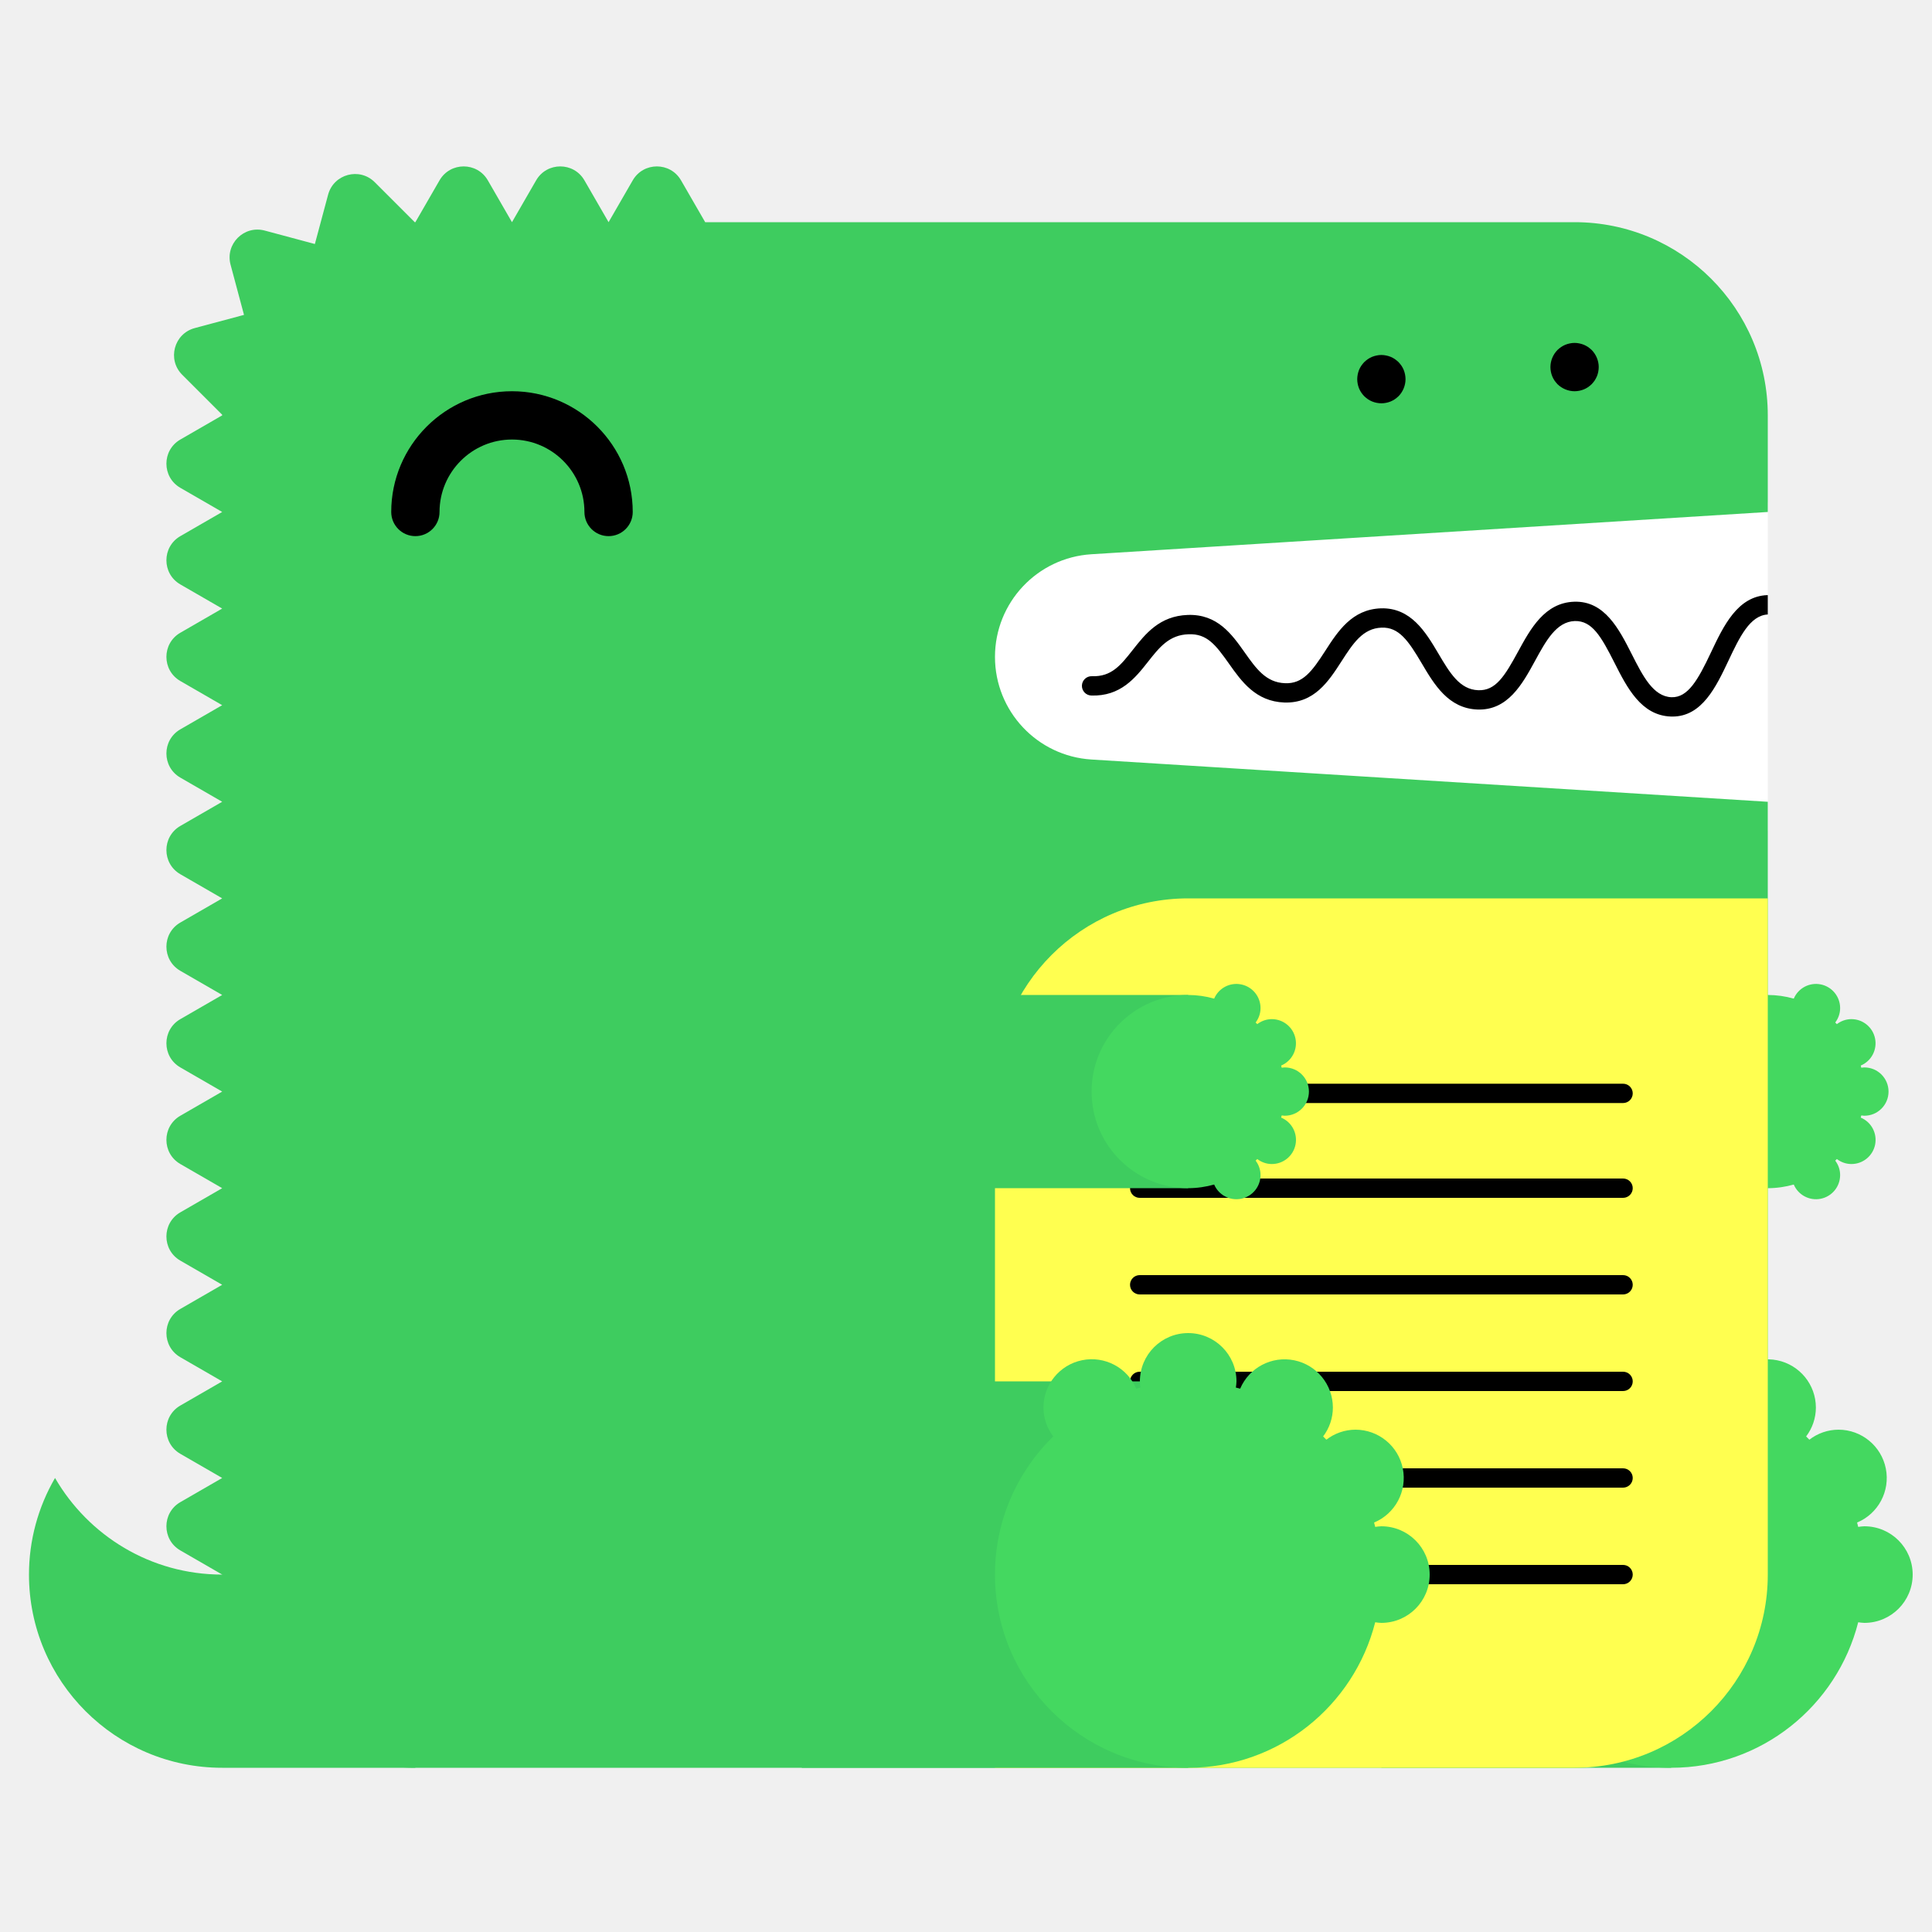
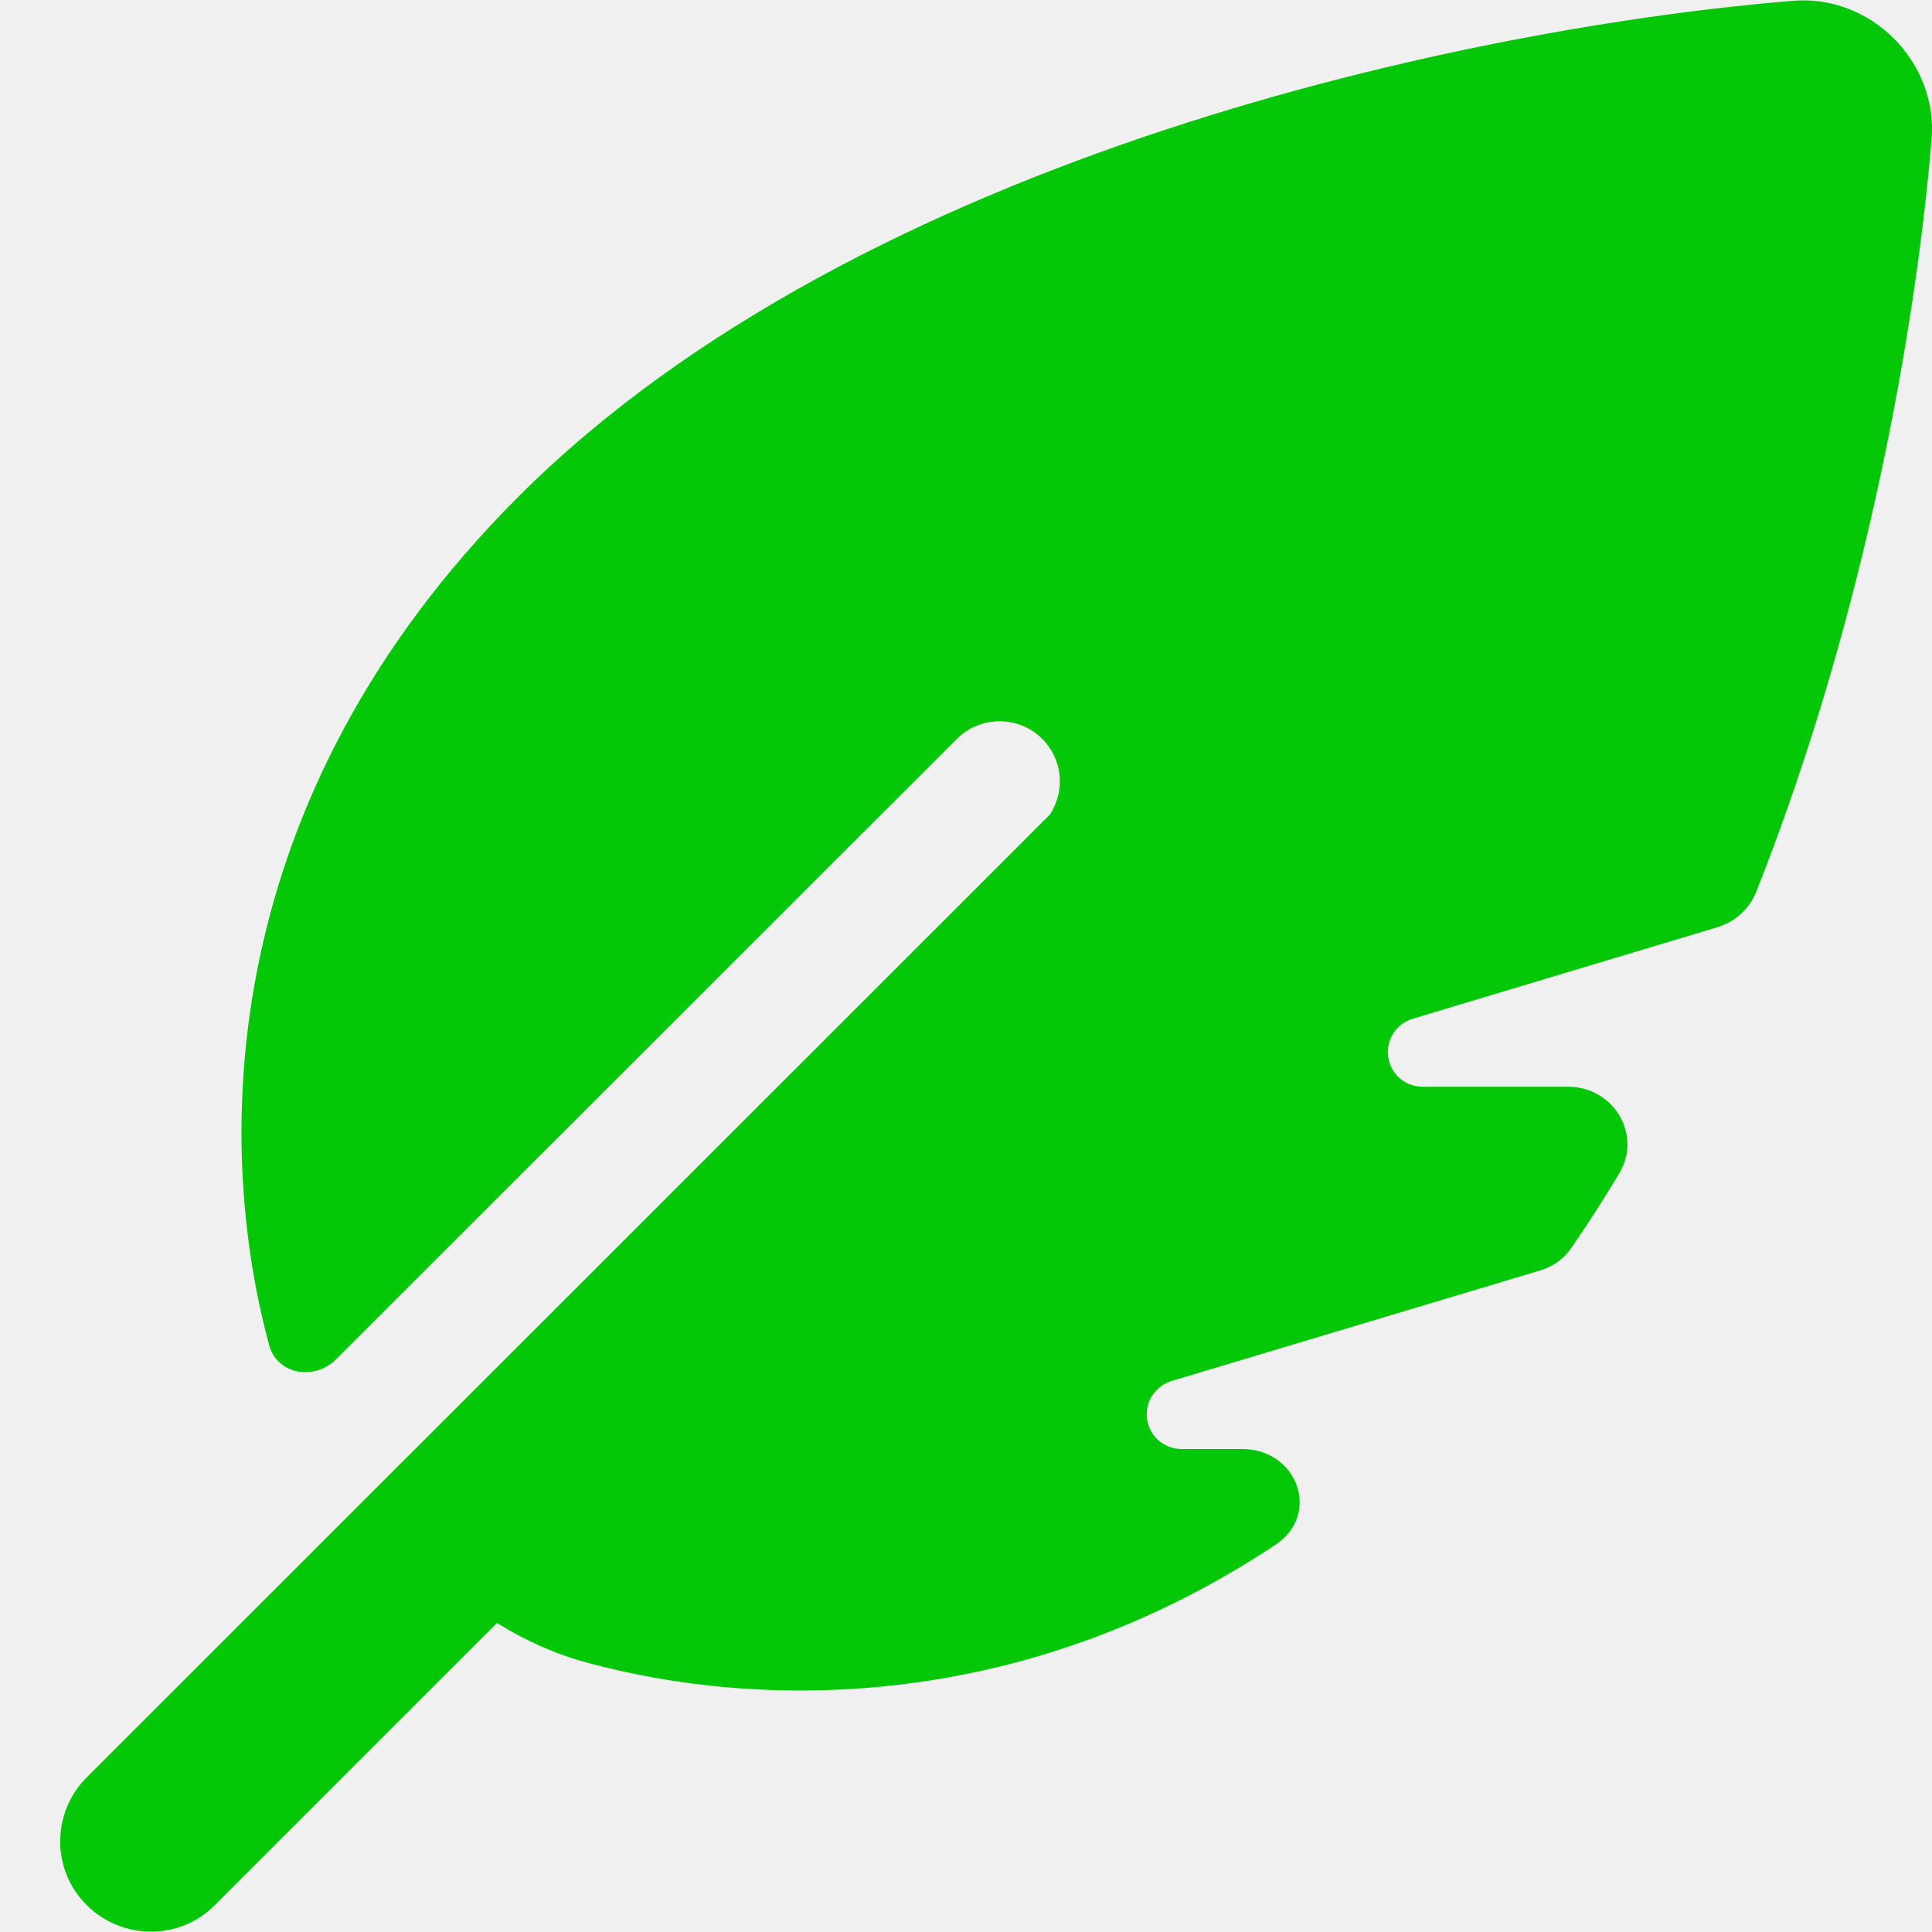
- <svg xmlns="http://www.w3.org/2000/svg" width="200" height="200" viewBox="0 0 200 200">
-   <g fill="none" fill-rule="evenodd">
-     <path fill="#FFF" d="M99 52h84v34H99z" />
-     <path d="M23 163c-7.398 0-13.843-4.027-17.303-10A19.886 19.886 0 0 0 3 163c0 11.046 8.954 20 20 20h20v-20H23z" fill="#3ECC5F" />
-     <path d="M112.98 57.376L183 53V43c0-11.046-8.954-20-20-20H73l-2.5-4.33c-1.112-1.925-3.889-1.925-5 0L63 23l-2.5-4.33c-1.111-1.925-3.889-1.925-5 0L53 23l-2.5-4.33c-1.111-1.925-3.889-1.925-5 0L43 23c-.022 0-.042.003-.065.003l-4.142-4.141c-1.57-1.571-4.252-.853-4.828 1.294l-1.369 5.104-5.192-1.392c-2.148-.575-4.111 1.389-3.535 3.536l1.39 5.193-5.102 1.367c-2.148.576-2.867 3.259-1.296 4.83l4.142 4.142c0 .021-.003.042-.003.064l-4.33 2.5c-1.925 1.111-1.925 3.889 0 5L23 53l-4.33 2.5c-1.925 1.111-1.925 3.889 0 5L23 63l-4.33 2.5c-1.925 1.111-1.925 3.889 0 5L23 73l-4.33 2.5c-1.925 1.111-1.925 3.889 0 5L23 83l-4.33 2.5c-1.925 1.111-1.925 3.889 0 5L23 93l-4.33 2.5c-1.925 1.111-1.925 3.889 0 5L23 103l-4.33 2.5c-1.925 1.111-1.925 3.889 0 5L23 113l-4.33 2.5c-1.925 1.111-1.925 3.889 0 5L23 123l-4.33 2.5c-1.925 1.111-1.925 3.889 0 5L23 133l-4.33 2.5c-1.925 1.111-1.925 3.889 0 5L23 143l-4.33 2.5c-1.925 1.111-1.925 3.889 0 5L23 153l-4.33 2.5c-1.925 1.111-1.925 3.889 0 5L23 163c0 11.046 8.954 20 20 20h120c11.046 0 20-8.954 20-20V83l-70.02-4.376A10.645 10.645 0 0 1 103 68c0-5.621 4.37-10.273 9.98-10.624" fill="#3ECC5F" />
-     <path fill="#3ECC5F" d="M143 183h30v-40h-30z" />
-     <path d="M193 158c-.219 0-.428.037-.639.064-.038-.15-.074-.301-.116-.451A5 5 0 0 0 190.32 148a4.96 4.96 0 0 0-3.016 1.036 26.531 26.531 0 0 0-.335-.336 4.955 4.955 0 0 0 1.011-2.987 5 5 0 0 0-9.599-1.959c-.148-.042-.297-.077-.445-.115.027-.211.064-.42.064-.639a5 5 0 0 0-5-5 5 5 0 0 0-5 5c0 .219.037.428.064.639-.148.038-.297.073-.445.115a4.998 4.998 0 0 0-9.599 1.959c0 1.125.384 2.151 1.011 2.987-3.717 3.632-6.031 8.693-6.031 14.3 0 11.046 8.954 20 20 20 9.339 0 17.16-6.41 19.361-15.064.211.027.42.064.639.064a5 5 0 0 0 5-5 5 5 0 0 0-5-5" fill="#44D860" />
-     <path fill="#3ECC5F" d="M153 123h30v-20h-30z" />
-     <path d="M193 115.5a2.5 2.5 0 1 0 0-5c-.109 0-.214.019-.319.032-.02-.075-.037-.15-.058-.225a2.501 2.501 0 0 0-.963-4.807c-.569 0-1.088.197-1.508.518a6.653 6.653 0 0 0-.168-.168c.314-.417.506-.931.506-1.494a2.5 2.5 0 0 0-4.8-.979A9.987 9.987 0 0 0 183 103c-5.522 0-10 4.478-10 10s4.478 10 10 10c.934 0 1.833-.138 2.69-.377a2.5 2.5 0 0 0 4.8-.979c0-.563-.192-1.077-.506-1.494.057-.055.113-.111.168-.168.42.321.939.518 1.508.518a2.5 2.5 0 0 0 .963-4.807c.021-.074.038-.15.058-.225.105.013.21.032.319.032" fill="#44D860" />
-     <path d="M63 55.5a2.5 2.5 0 0 1-2.5-2.5c0-4.136-3.364-7.5-7.5-7.5s-7.5 3.364-7.5 7.5a2.5 2.5 0 1 1-5 0c0-6.893 5.607-12.5 12.5-12.5S65.5 46.107 65.5 53a2.5 2.5 0 0 1-2.5 2.5" fill="#000" />
-     <path d="M103 183h60c11.046 0 20-8.954 20-20V93h-60c-11.046 0-20 8.954-20 20v70z" fill="#FFFF50" />
-     <path d="M168.02 124h-50.04a1 1 0 1 1 0-2h50.04a1 1 0 1 1 0 2m0 20h-50.04a1 1 0 1 1 0-2h50.04a1 1 0 1 1 0 2m0 20h-50.04a1 1 0 1 1 0-2h50.04a1 1 0 1 1 0 2m0-49.814h-50.04a1 1 0 1 1 0-2h50.04a1 1 0 1 1 0 2m0 19.814h-50.04a1 1 0 1 1 0-2h50.04a1 1 0 1 1 0 2m0 20h-50.04a1 1 0 1 1 0-2h50.04a1 1 0 1 1 0 2M183 61.611c-.012 0-.022-.006-.034-.005-3.09.105-4.552 3.196-5.842 5.923-1.346 2.85-2.387 4.703-4.093 4.647-1.889-.068-2.969-2.202-4.113-4.46-1.314-2.594-2.814-5.536-5.963-5.426-3.046.104-4.513 2.794-5.807 5.167-1.377 2.528-2.314 4.065-4.121 3.994-1.927-.07-2.951-1.805-4.136-3.813-1.321-2.236-2.848-4.75-5.936-4.664-2.994.103-4.465 2.385-5.763 4.4-1.373 2.13-2.335 3.428-4.165 3.351-1.973-.07-2.992-1.51-4.171-3.177-1.324-1.873-2.816-3.993-5.895-3.89-2.928.1-4.399 1.97-5.696 3.618-1.232 1.564-2.194 2.802-4.229 2.724a1 1 0 0 0-.072 2c3.017.101 4.545-1.8 5.872-3.487 1.177-1.496 2.193-2.787 4.193-2.855 1.926-.082 2.829 1.115 4.195 3.045 1.297 1.834 2.769 3.914 5.731 4.021 3.103.104 4.596-2.215 5.918-4.267 1.182-1.834 2.202-3.417 4.15-3.484 1.793-.067 2.769 1.35 4.145 3.681 1.297 2.197 2.766 4.686 5.787 4.796 3.125.108 4.634-2.62 5.949-5.035 1.139-2.088 2.214-4.06 4.119-4.126 1.793-.042 2.728 1.595 4.111 4.33 1.292 2.553 2.757 5.445 5.825 5.556l.169.003c3.064 0 4.518-3.075 5.805-5.794 1.139-2.41 2.217-4.68 4.067-4.773v-2z" fill="#000" />
-     <path fill="#3ECC5F" d="M83 183h40v-40H83z" />
-     <path d="M143 158c-.219 0-.428.037-.639.064-.038-.15-.074-.301-.116-.451A5 5 0 0 0 140.32 148a4.96 4.96 0 0 0-3.016 1.036 26.531 26.531 0 0 0-.335-.336 4.955 4.955 0 0 0 1.011-2.987 5 5 0 0 0-9.599-1.959c-.148-.042-.297-.077-.445-.115.027-.211.064-.42.064-.639a5 5 0 0 0-5-5 5 5 0 0 0-5 5c0 .219.037.428.064.639-.148.038-.297.073-.445.115a4.998 4.998 0 0 0-9.599 1.959c0 1.125.384 2.151 1.011 2.987-3.717 3.632-6.031 8.693-6.031 14.3 0 11.046 8.954 20 20 20 9.339 0 17.16-6.41 19.361-15.064.211.027.42.064.639.064a5 5 0 0 0 5-5 5 5 0 0 0-5-5" fill="#44D860" />
-     <path fill="#3ECC5F" d="M83 123h40v-20H83z" />
-     <path d="M133 115.5a2.5 2.5 0 1 0 0-5c-.109 0-.214.019-.319.032-.02-.075-.037-.15-.058-.225a2.501 2.501 0 0 0-.963-4.807c-.569 0-1.088.197-1.508.518a6.653 6.653 0 0 0-.168-.168c.314-.417.506-.931.506-1.494a2.5 2.5 0 0 0-4.8-.979A9.987 9.987 0 0 0 123 103c-5.522 0-10 4.478-10 10s4.478 10 10 10c.934 0 1.833-.138 2.69-.377a2.5 2.5 0 0 0 4.8-.979c0-.563-.192-1.077-.506-1.494.057-.055.113-.111.168-.168.42.321.939.518 1.508.518a2.5 2.5 0 0 0 .963-4.807c.021-.074.038-.15.058-.225.105.013.21.032.319.032" fill="#44D860" />
-     <path d="M143 41.75c-.16 0-.33-.02-.49-.05a2.52 2.52 0 0 1-.47-.14c-.15-.06-.29-.14-.431-.23-.13-.09-.259-.2-.38-.31-.109-.12-.219-.24-.309-.38s-.17-.28-.231-.43a2.619 2.619 0 0 1-.189-.96c0-.16.02-.33.05-.49.03-.16.08-.31.139-.47.061-.15.141-.29.231-.43.09-.13.2-.26.309-.38.121-.11.25-.22.38-.31.141-.09.281-.17.431-.23.149-.06.31-.11.47-.14.32-.07.65-.07.98 0 .159.03.32.08.47.14.149.06.29.14.43.23.13.09.259.2.38.31.11.12.22.25.31.38.09.14.17.28.23.43.06.16.11.31.14.47.029.16.05.33.05.49 0 .66-.271 1.31-.73 1.77-.121.11-.25.22-.38.31-.14.09-.281.17-.43.23a2.565 2.565 0 0 1-.96.19m20-1.25c-.66 0-1.3-.27-1.771-.73a3.802 3.802 0 0 1-.309-.38c-.09-.14-.17-.28-.231-.43a2.619 2.619 0 0 1-.189-.96c0-.66.27-1.3.729-1.77.121-.11.25-.22.38-.31.141-.09.281-.17.431-.23.149-.06.31-.11.47-.14.32-.07.66-.07.98 0 .159.03.32.08.47.14.149.06.29.14.43.23.13.09.259.2.38.31.459.47.73 1.11.73 1.77 0 .16-.021.33-.05.49-.03.16-.08.32-.14.47-.07.15-.14.29-.23.43-.09.13-.2.26-.31.38-.121.11-.25.22-.38.31-.14.09-.281.17-.43.23a2.565 2.565 0 0 1-.96.19" fill="#000" />
-   </g>
+ <svg xmlns="http://www.w3.org/2000/svg" viewBox="0 0 512 512">
+   <path fill="#04c807" d="M278.5 215.6L23 471c-9.4 9.4-9.4 24.6 0 33.9s24.6 9.4 33.9 0l74.8-74.8c7.4 4.6 15.3 8.2 23.8 10.5C200.3 452.8 270 454.5 338 409.4c12.2-8.1 5.8-25.4-8.8-25.4l-16.1 0c-5.1 0-9.2-4.1-9.2-9.2c0-4.1 2.7-7.6 6.5-8.8l97.7-29.3c3.4-1 6.4-3.1 8.4-6.1c4.4-6.4 8.6-12.9 12.6-19.6c6.2-10.3-1.5-23-13.5-23l-38.6 0c-5.1 0-9.2-4.1-9.2-9.2c0-4.1 2.7-7.6 6.5-8.8l80.9-24.3c4.6-1.4 8.4-4.8 10.2-9.3C494.5 163 507.8 86.1 511.9 36.8c.8-9.9-3-19.6-10-26.6s-16.7-10.8-26.6-10C391.5 7 228.5 40.5 137.4 131.6C57.3 211.7 56.7 302.3 71.3 356.4c2.1 7.9 12 9.6 17.8 3.8L253.6 195.8c6.2-6.2 16.4-6.2 22.6 0c5.4 5.4 6.1 13.6 2.2 19.8z" />
</svg>
